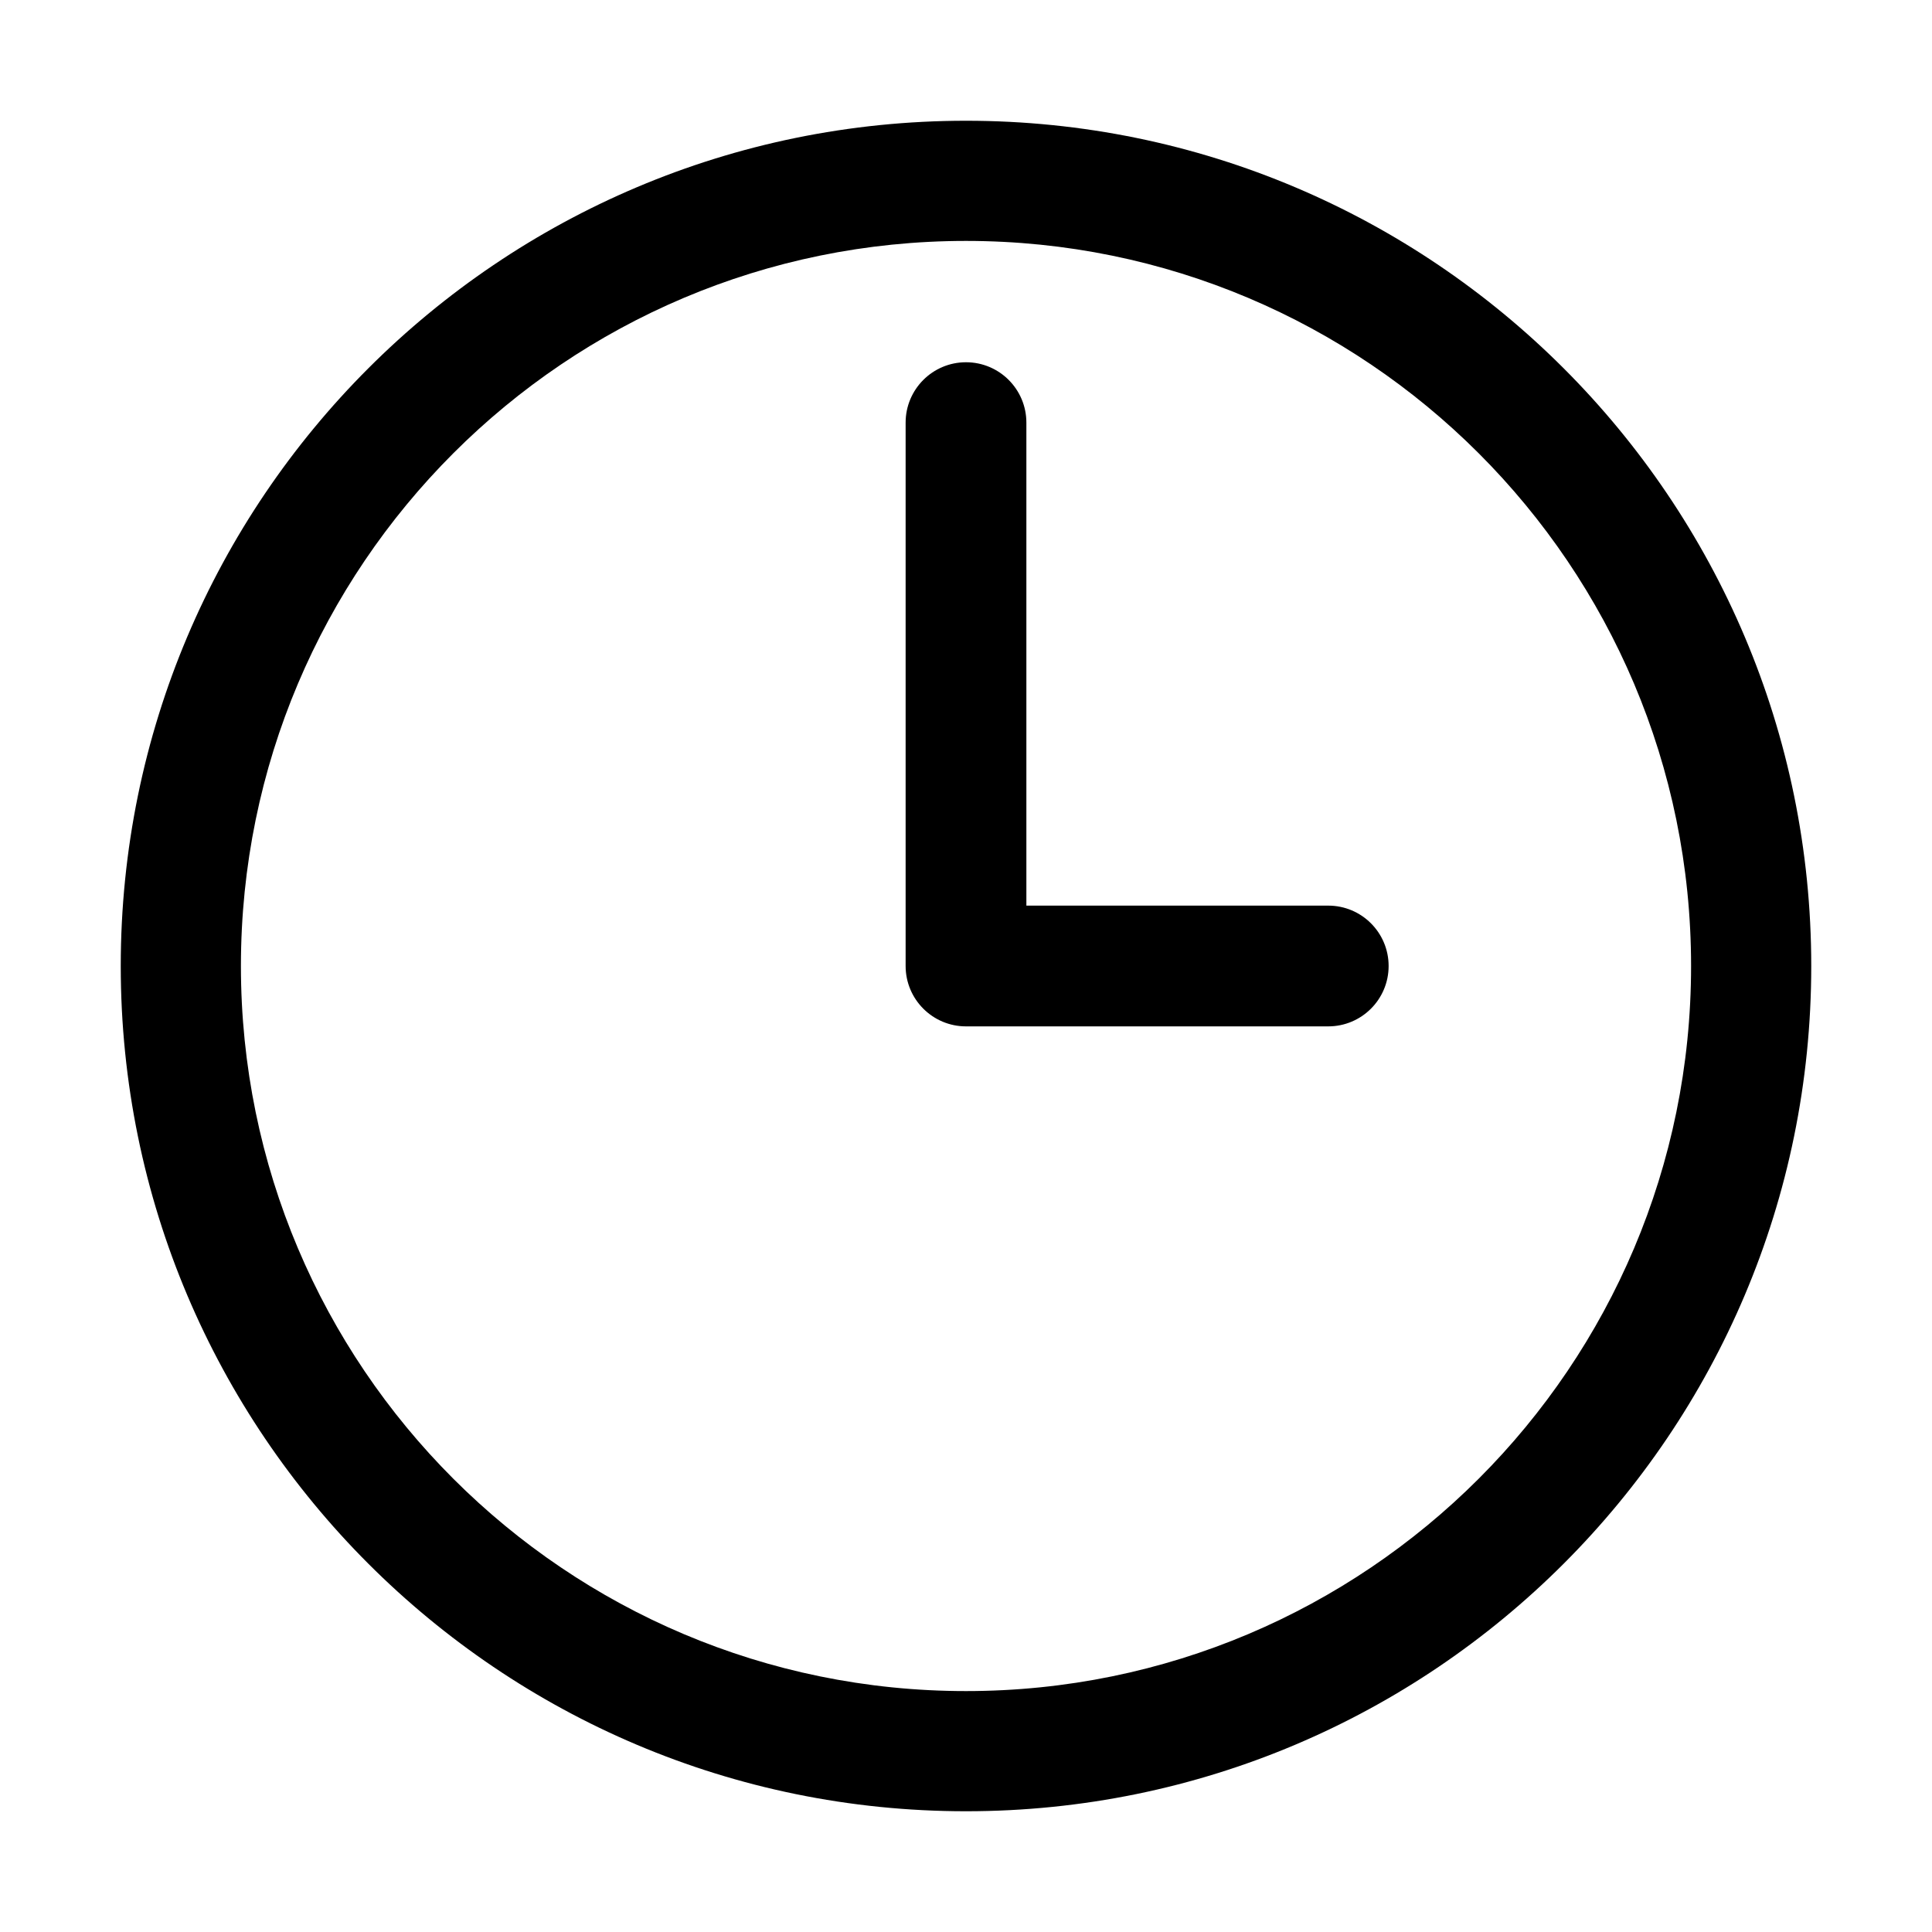
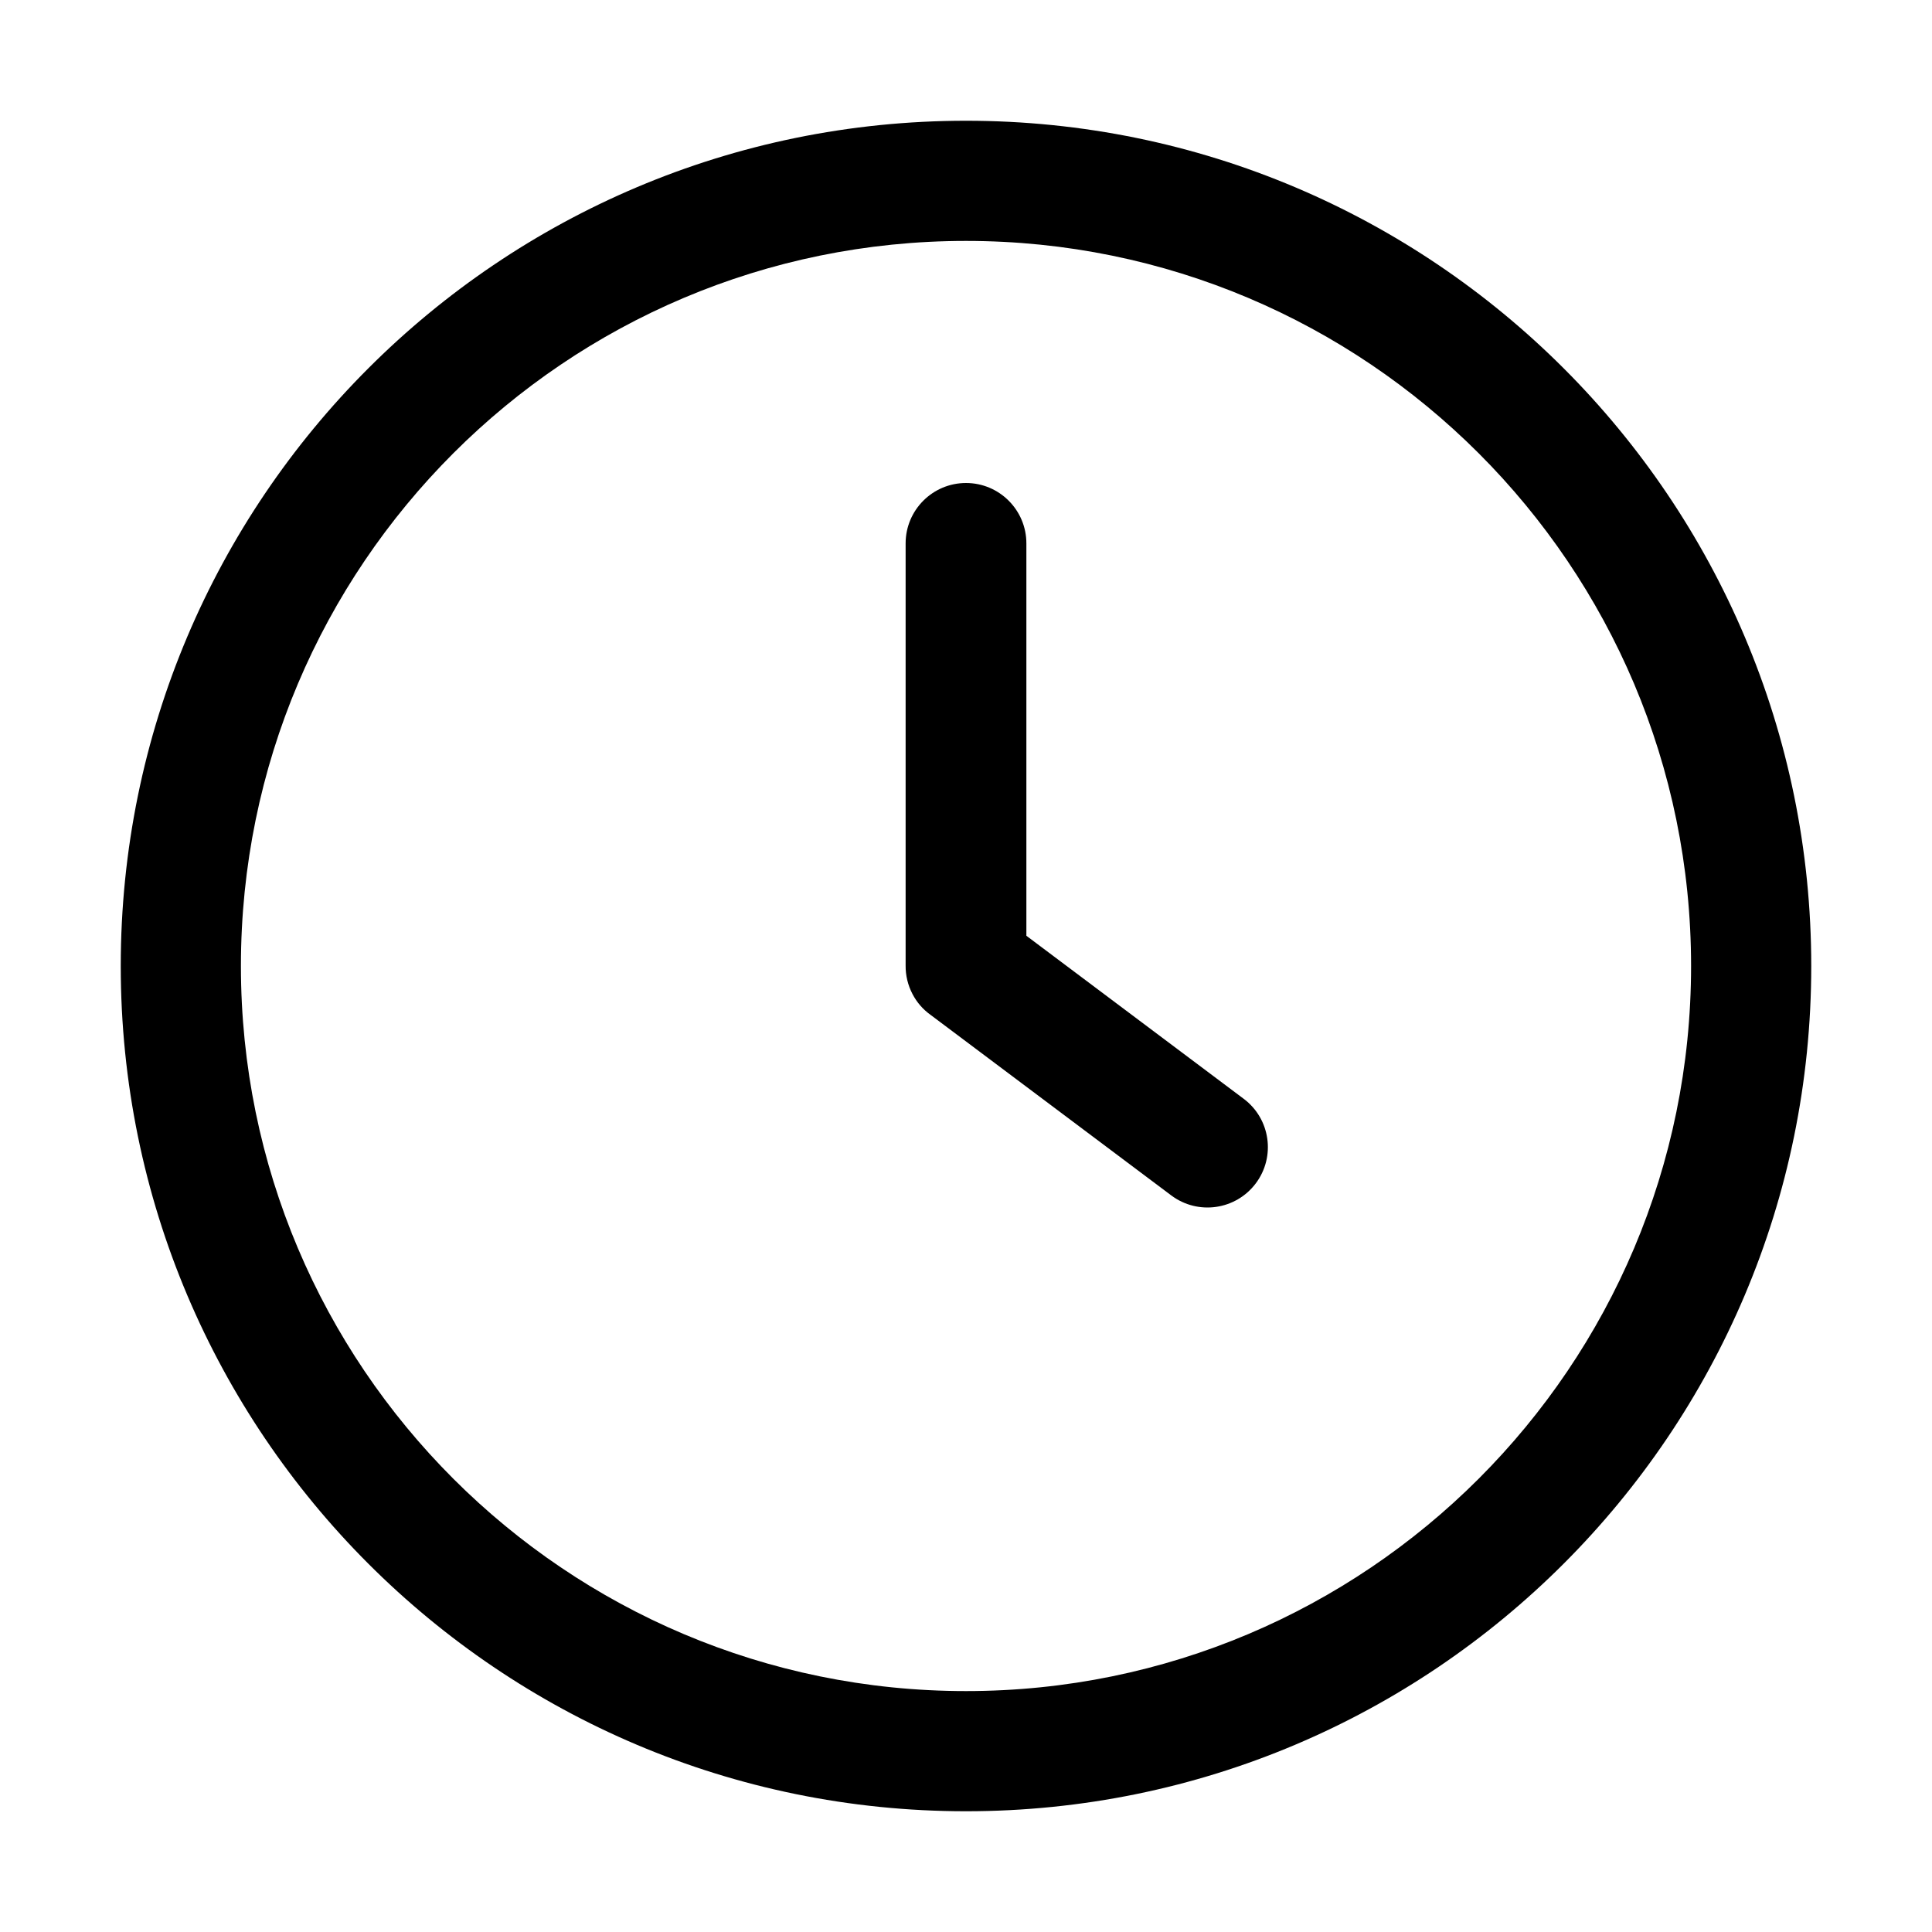
<svg xmlns="http://www.w3.org/2000/svg" width="20" height="20" fill="currentColor" viewBox="0 0 20 20">
-   <path fill-rule="evenodd" d="M2.494 10a7.506 7.506 0 1 1 15.012 0 7.506 7.506 0 0 1-15.012 0ZM10 1.25a8.75 8.75 0 1 0 0 17.5 8.75 8.75 0 0 0 0-17.5Zm.625 3.125a.625.625 0 1 0-1.25 0V10c0 .345.28.625.625.625h3.75a.625.625 0 1 0 0-1.25h-3.125v-5Z" clip-rule="evenodd" />
+   <path fill-rule="evenodd" d="M10 2.494a7.506 7.506 0 1 0 0 15.012 7.506 7.506 0 0 0 0-15.012ZM1.25 10a8.75 8.75 0 1 1 17.5 0 8.75 8.75 0 0 1-17.5 0ZM10 5c.345 0 .625.28.625.625v4.062l2.25 1.688a.625.625 0 1 1-.75 1l-2.493-1.87a.608.608 0 0 1-.186-.215.622.622 0 0 1-.071-.296m0 0V5.625c0-.345.28-.625.625-.625" clip-rule="evenodd" />
</svg>
